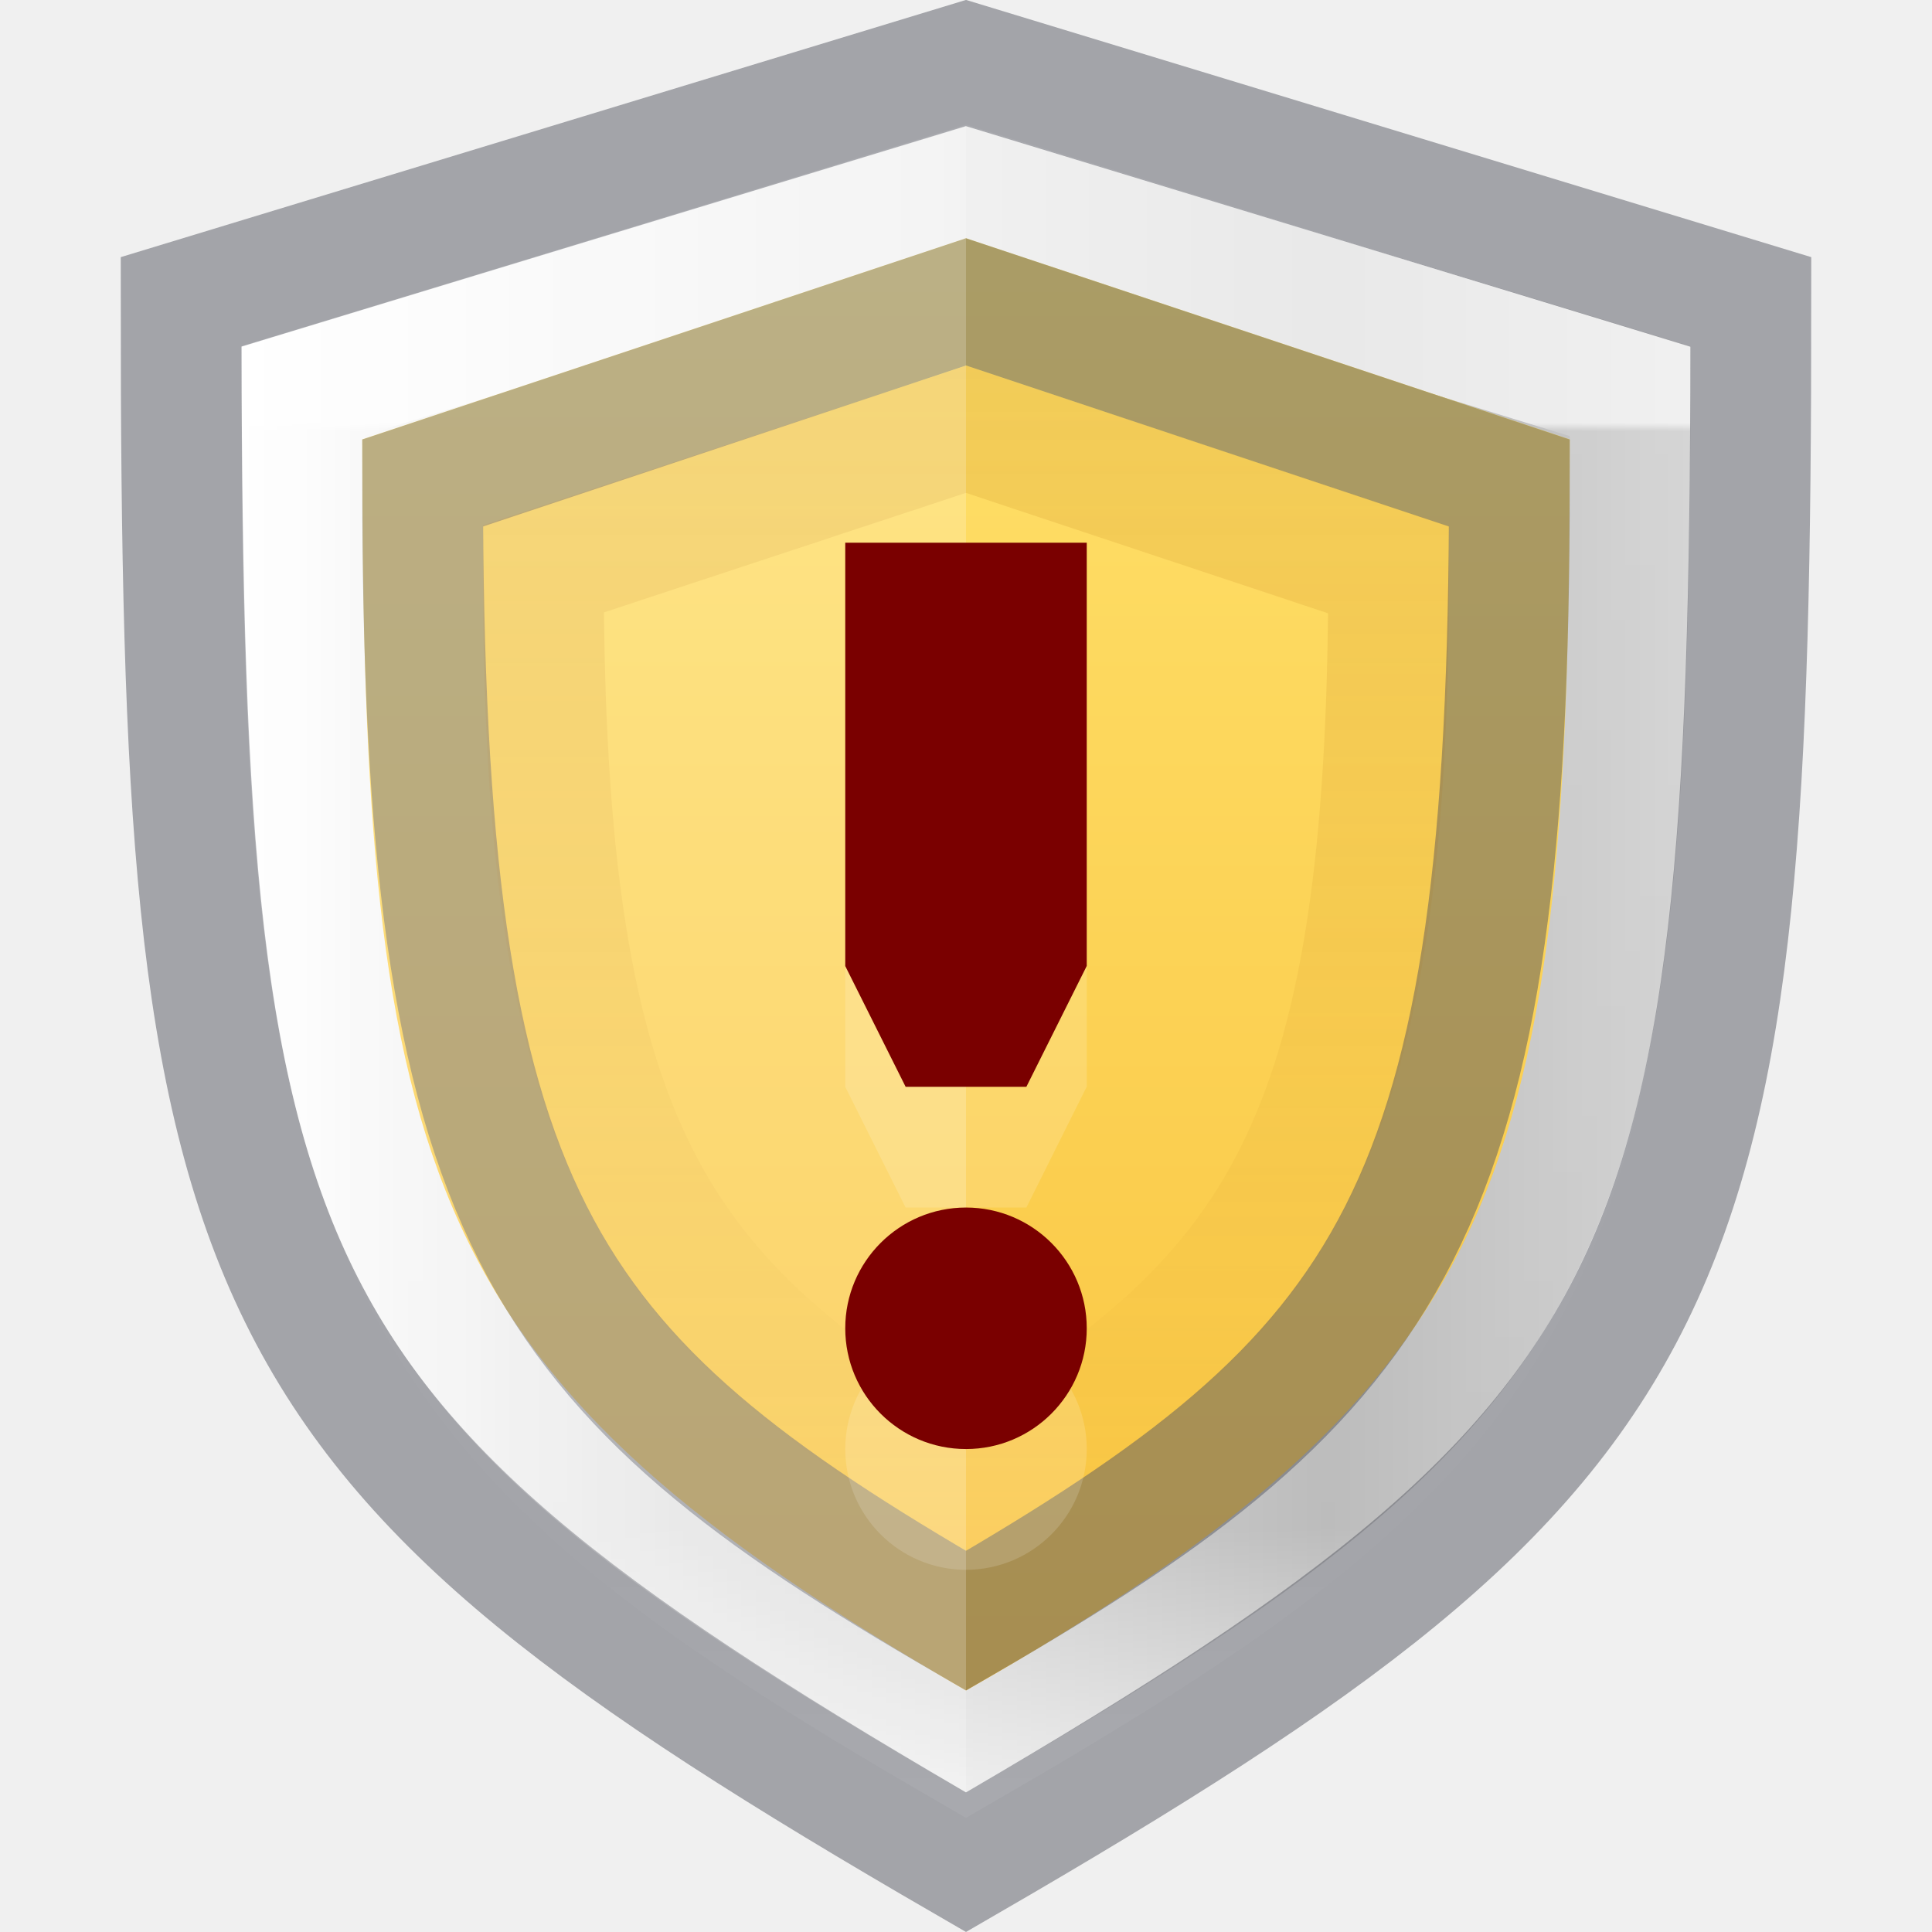
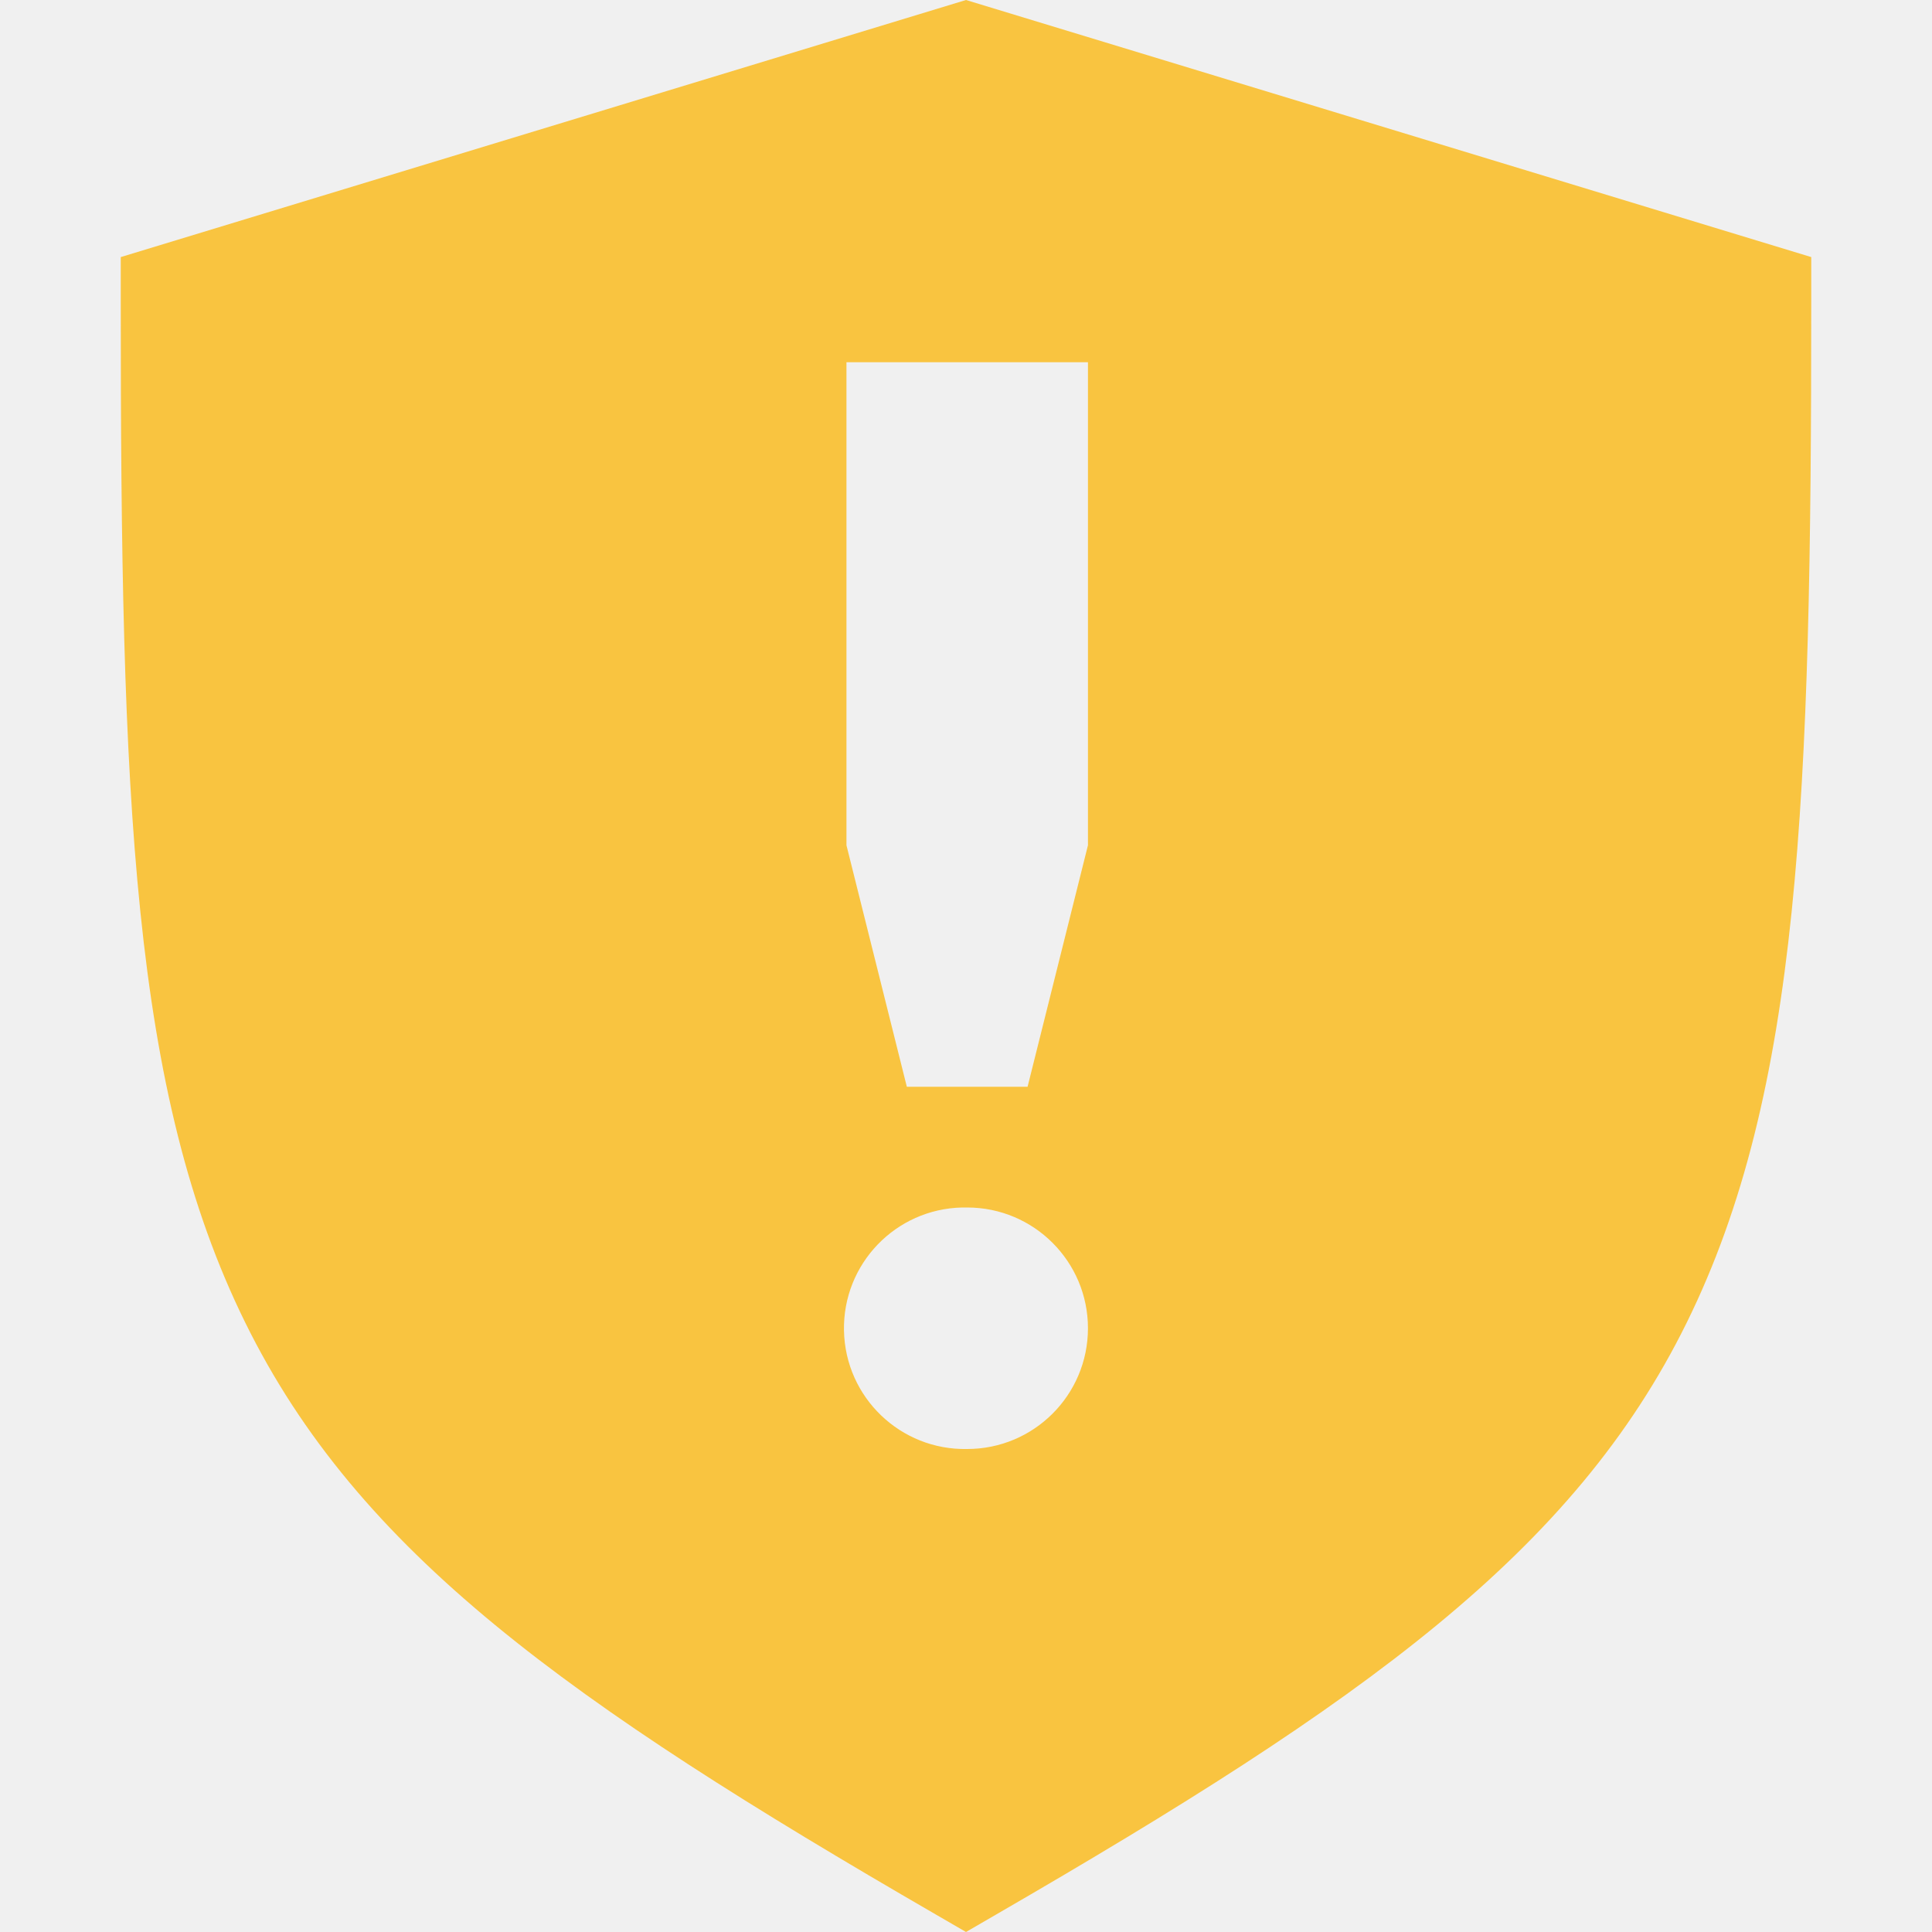
- <svg xmlns="http://www.w3.org/2000/svg" xmlns:xlink="http://www.w3.org/1999/xlink" id="svg3935" height="16" width="16" version="1.1">
-   <defs id="defs3937">
-     <linearGradient id="linearGradient2793-2-0-669-94-2">
-       <stop id="stop4681-3-1" style="stop-color:#b4b4b4;stop-opacity:1" offset="0" />
-       <stop id="stop4683-67-4" style="stop-color:#ffffff;stop-opacity:1" offset="1" />
-     </linearGradient>
-     <linearGradient id="linearGradient4342">
-       <stop id="stop4344" style="stop-color:#ffffff;stop-opacity:1" offset="0" />
-       <stop id="stop4346" style="stop-color:#ffffff;stop-opacity:0.235" offset="0.006" />
-       <stop id="stop4348" style="stop-color:#ffffff;stop-opacity:0.157" offset="0.796" />
-       <stop id="stop4350" style="stop-color:#ffffff;stop-opacity:1" offset="1" />
-     </linearGradient>
-     <linearGradient y2="47.962" x2="261.298" y1="14.362" x1="261.298" gradientTransform="matrix(0.3564594,0,0,0.357143,-82.64214,-3.129465)" gradientUnits="userSpaceOnUse" id="linearGradient4304" xlink:href="#linearGradient5362" />
-     <linearGradient y2="35.93" x2="154.282" y1="22.092" x1="154.282" gradientTransform="matrix(0.8294362,0,0,0.8310269,-114.9669,-14.85903)" gradientUnits="userSpaceOnUse" id="linearGradient4335" xlink:href="#linearGradient4342" />
-     <linearGradient y2="45.162" x2="225.227" y1="17.162" x1="225.227" gradientTransform="matrix(0.3564594,0,0,0.357143,-70.7844,-3.129465)" gradientUnits="userSpaceOnUse" id="linearGradient4362" xlink:href="#linearGradient5668" />
-     <linearGradient y2="51.276" x2="1366.409" y1="51.276" x1="1507.964" spreadMethod="reflect" gradientTransform="matrix(0.06357945,0,0,0.05566495,-84.87553,-1.787305)" gradientUnits="userSpaceOnUse" id="linearGradient4368" xlink:href="#linearGradient2793-2-0-669-94-2" />
-     <linearGradient id="linearGradient5668">
-       <stop id="stop5670" offset="0" style="stop-color:#ad5f00;stop-opacity:1" />
-       <stop id="stop5672" offset="1" style="stop-color:#ad5f00;stop-opacity:0" />
-     </linearGradient>
-     <linearGradient id="linearGradient5362">
-       <stop id="stop5364" offset="0" style="stop-color:#ffe16b;stop-opacity:1" />
-       <stop id="stop5366" offset="1" style="stop-color:#f9c440;stop-opacity:1" />
-     </linearGradient>
-   </defs>
-   <path style="color:#000000;clip-rule:nonzero;display:inline;overflow:visible;visibility:visible;opacity:1;isolation:auto;mix-blend-mode:normal;color-interpolation:sRGB;color-interpolation-filters:linearRGB;solid-color:#000000;solid-opacity:1;fill:url(#linearGradient4368);fill-opacity:1;fill-rule:nonzero;stroke:none;stroke-width:1;stroke-linecap:butt;stroke-linejoin:miter;stroke-miterlimit:4;stroke-dasharray:none;stroke-dashoffset:0;stroke-opacity:1;marker:none;color-rendering:auto;image-rendering:auto;shape-rendering:auto;text-rendering:auto;enable-background:accumulate" d="M 2,2.868 8,1.042 14,2.868 C 14,10.5 13.5,11.668 8,14.844 2.5,11.66 2,10.5 2,2.868 Z" id="path4277" />
-   <path id="path4306" d="M 2.5,3.241 8,1.554 13.5,3.242 C 13.5,10.5 12.826,11.69 8,14.477 3.313,11.764 2.5,10.5 2.5,3.241 Z" style="color:#000000;clip-rule:nonzero;display:inline;overflow:visible;visibility:visible;opacity:0.7;isolation:auto;mix-blend-mode:normal;color-interpolation:sRGB;color-interpolation-filters:linearRGB;solid-color:#000000;solid-opacity:1;fill:none;fill-opacity:1;fill-rule:nonzero;stroke:url(#linearGradient4335);stroke-width:1;stroke-linecap:round;stroke-linejoin:miter;stroke-miterlimit:4.1;stroke-dasharray:none;stroke-dashoffset:0;stroke-opacity:1;marker:none;color-rendering:auto;image-rendering:auto;shape-rendering:auto;text-rendering:auto;enable-background:accumulate" />
-   <path id="path8117" d="M 1.5,2.5 8,0.522 14.5,2.5 C 14.5,10.719 14.06,11.914 8,15.422 1.94,11.914 1.5,10.719 1.5,2.5 Z" style="opacity:0.5;fill:none;fill-opacity:1;stroke:#555761;stroke-width:1;stroke-linecap:round;stroke-linejoin:miter;stroke-opacity:1" />
-   <path style="color:#000000;font-style:normal;font-variant:normal;font-weight:normal;font-stretch:normal;font-size:medium;line-height:normal;font-family:sans-serif;text-indent:0;text-align:start;text-decoration:none;text-decoration-line:none;text-decoration-style:solid;text-decoration-color:#000000;letter-spacing:normal;word-spacing:normal;text-transform:none;direction:ltr;block-progression:tb;writing-mode:lr-tb;baseline-shift:baseline;text-anchor:start;white-space:normal;clip-rule:nonzero;display:inline;overflow:visible;visibility:visible;opacity:1;isolation:auto;mix-blend-mode:normal;color-interpolation:sRGB;color-interpolation-filters:linearRGB;solid-color:#000000;solid-opacity:1;fill:url(#linearGradient4304);fill-opacity:1.0;fill-rule:nonzero;stroke:none;stroke-width:1;stroke-linecap:butt;stroke-linejoin:miter;stroke-miterlimit:4;stroke-dasharray:none;stroke-dashoffset:0;stroke-opacity:1;marker:none;color-rendering:auto;image-rendering:auto;shape-rendering:auto;text-rendering:auto;enable-background:accumulate" d="M 8,1.973 3,3.639 C 3,9.777 3.5,11.402 8,14 12.5,11.434 13,9.75 13,3.639 Z" id="path4216" />
-   <path style="color:#000000;clip-rule:nonzero;display:inline;overflow:visible;visibility:visible;opacity:0.5;isolation:auto;mix-blend-mode:normal;color-interpolation:sRGB;color-interpolation-filters:linearRGB;solid-color:#000000;solid-opacity:1;fill:none;fill-opacity:1;fill-rule:nonzero;stroke:#555761;stroke-width:1;stroke-linecap:round;stroke-linejoin:miter;stroke-miterlimit:4;stroke-dasharray:none;stroke-dashoffset:0;stroke-opacity:1;color-rendering:auto;image-rendering:auto;shape-rendering:auto;text-rendering:auto;enable-background:accumulate" d="M 3.5,4 8,2.5 12.5,4 c 0,6.071 -0.936,7.36 -4.5,9.422 C 4.435,11.36 3.5,10.071 3.5,4 Z" id="path8128" />
-   <path id="path4337" d="M 4.5,4.711 8,3.555 11.5,4.719 c 0,4.781 -0.906,6.047 -3.5,7.547 C 5.414,10.77 4.5,9.5 4.5,4.711 Z" style="color:#000000;clip-rule:nonzero;display:inline;overflow:visible;visibility:visible;opacity:0.15;isolation:auto;mix-blend-mode:normal;color-interpolation:sRGB;color-interpolation-filters:linearRGB;solid-color:#000000;solid-opacity:1;fill:none;fill-opacity:0;fill-rule:nonzero;stroke:url(#linearGradient4362);stroke-width:1;stroke-linecap:round;stroke-linejoin:miter;stroke-miterlimit:4;stroke-dasharray:none;stroke-dashoffset:0;stroke-opacity:1;marker:none;color-rendering:auto;image-rendering:auto;shape-rendering:auto;text-rendering:auto;enable-background:accumulate" />
-   <path id="path4364" d="M 2,2.868 8,1.042 C 8,6.5 8,9 8,14.844 2.5,11.66 2,10.5 2,2.868 Z" style="color:#000000;clip-rule:nonzero;display:inline;overflow:visible;visibility:visible;opacity:0.2;isolation:auto;mix-blend-mode:normal;color-interpolation:sRGB;color-interpolation-filters:linearRGB;solid-color:#000000;solid-opacity:1;fill:#ffffff;fill-opacity:1;fill-rule:nonzero;stroke:none;stroke-width:1;stroke-linecap:butt;stroke-linejoin:miter;stroke-miterlimit:4;stroke-dasharray:none;stroke-dashoffset:0;stroke-opacity:1;marker:none;color-rendering:auto;image-rendering:auto;shape-rendering:auto;text-rendering:auto;enable-background:accumulate" />
-   <g transform="translate(0,-1.50565)" id="g4148">
-     <path style="color:#000000;clip-rule:nonzero;display:inline;overflow:visible;visibility:visible;opacity:0.15;isolation:auto;mix-blend-mode:normal;color-interpolation:sRGB;color-interpolation-filters:linearRGB;solid-color:#000000;solid-opacity:1;fill:#ffffff;fill-opacity:1;fill-rule:nonzero;stroke:none;stroke-width:1;stroke-linecap:butt;stroke-linejoin:round;stroke-miterlimit:4;stroke-dasharray:none;stroke-dashoffset:0;stroke-opacity:0.498;color-rendering:auto;image-rendering:auto;shape-rendering:auto;text-rendering:auto;enable-background:accumulate" d="m 7,7 0,3.506 0.5,1 1,0 L 9,10.505 9,7 Z M 8,12.506 c -0.552,0 -1,0.448 -1,1 0,0.552 0.448,1 1,1 0.552,0 1,-0.448 1,-1 0,-0.552 -0.448,-1 -1,-1 z" id="path4344" />
-     <path id="path4156" d="m 7,6 0,3.506 0.5,1 1,0 L 9,9.505 9,6 Z M 8,11.506 c -0.552,0 -1,0.448 -1,1 0,0.552 0.448,1 1,1 0.552,0 1,-0.448 1,-1 0,-0.552 -0.448,-1 -1,-1 z" style="color:#000000;clip-rule:nonzero;display:inline;overflow:visible;visibility:visible;opacity:1;isolation:auto;mix-blend-mode:normal;color-interpolation:sRGB;color-interpolation-filters:linearRGB;solid-color:#000000;solid-opacity:1;fill:#7a0000;fill-opacity:1;fill-rule:nonzero;stroke:none;stroke-width:1;stroke-linecap:butt;stroke-linejoin:round;stroke-miterlimit:4;stroke-dasharray:none;stroke-dashoffset:0;stroke-opacity:0.498;color-rendering:auto;image-rendering:auto;shape-rendering:auto;text-rendering:auto;enable-background:accumulate" />
+ <svg xmlns="http://www.w3.org/2000/svg" id="svg3935" height="16" width="16" version="1.1">
+   <defs id="defs3937" />
+   <g id="g4" transform="translate(-913.6875,250.9375)" />
+   <g id="g4189">
+     <path id="path8117" d="M 8 0 L 1 2.129 L 1 2.5 C 1 6.619 1.091 9.042 2.029 10.949 C 2.967 12.857 4.703 14.092 7.75 15.855 L 8 16 L 8.25 15.855 C 11.297 14.092 13.033 12.857 13.971 10.949 C 14.909 9.042 15 6.619 15 2.5 L 15 2.129 L 8 0 z M 7.01 3 L 9.01 3 L 9.01 7 L 8.51 9 L 7.51 9 L 7.01 7 L 7.01 3 z M 7.969 10 A 1 1 0 0 1 8.01 10 A 1 1 0 0 1 8.01 12 A 1 1 0 0 1 7.969 10 z " style="color:#000000;font-style:normal;font-variant:normal;font-weight:normal;font-stretch:normal;font-size:medium;line-height:normal;font-family:sans-serif;text-indent:0;text-align:start;text-decoration:none;text-decoration-line:none;text-decoration-style:solid;text-decoration-color:#000000;letter-spacing:normal;word-spacing:normal;text-transform:none;direction:ltr;block-progression:tb;writing-mode:lr-tb;baseline-shift:baseline;text-anchor:start;white-space:normal;clip-rule:nonzero;display:inline;overflow:visible;visibility:visible;opacity:1;isolation:auto;mix-blend-mode:normal;color-interpolation:sRGB;color-interpolation-filters:linearRGB;solid-color:#000000;solid-opacity:1;fill:#f9c440;fill-opacity:1;fill-rule:nonzero;stroke:none;stroke-width:1;stroke-linecap:round;stroke-linejoin:miter;stroke-miterlimit:4;stroke-dasharray:none;stroke-dashoffset:0;stroke-opacity:1;color-rendering:auto;image-rendering:auto;shape-rendering:auto;text-rendering:auto;enable-background:accumulate" />
  </g>
</svg>
